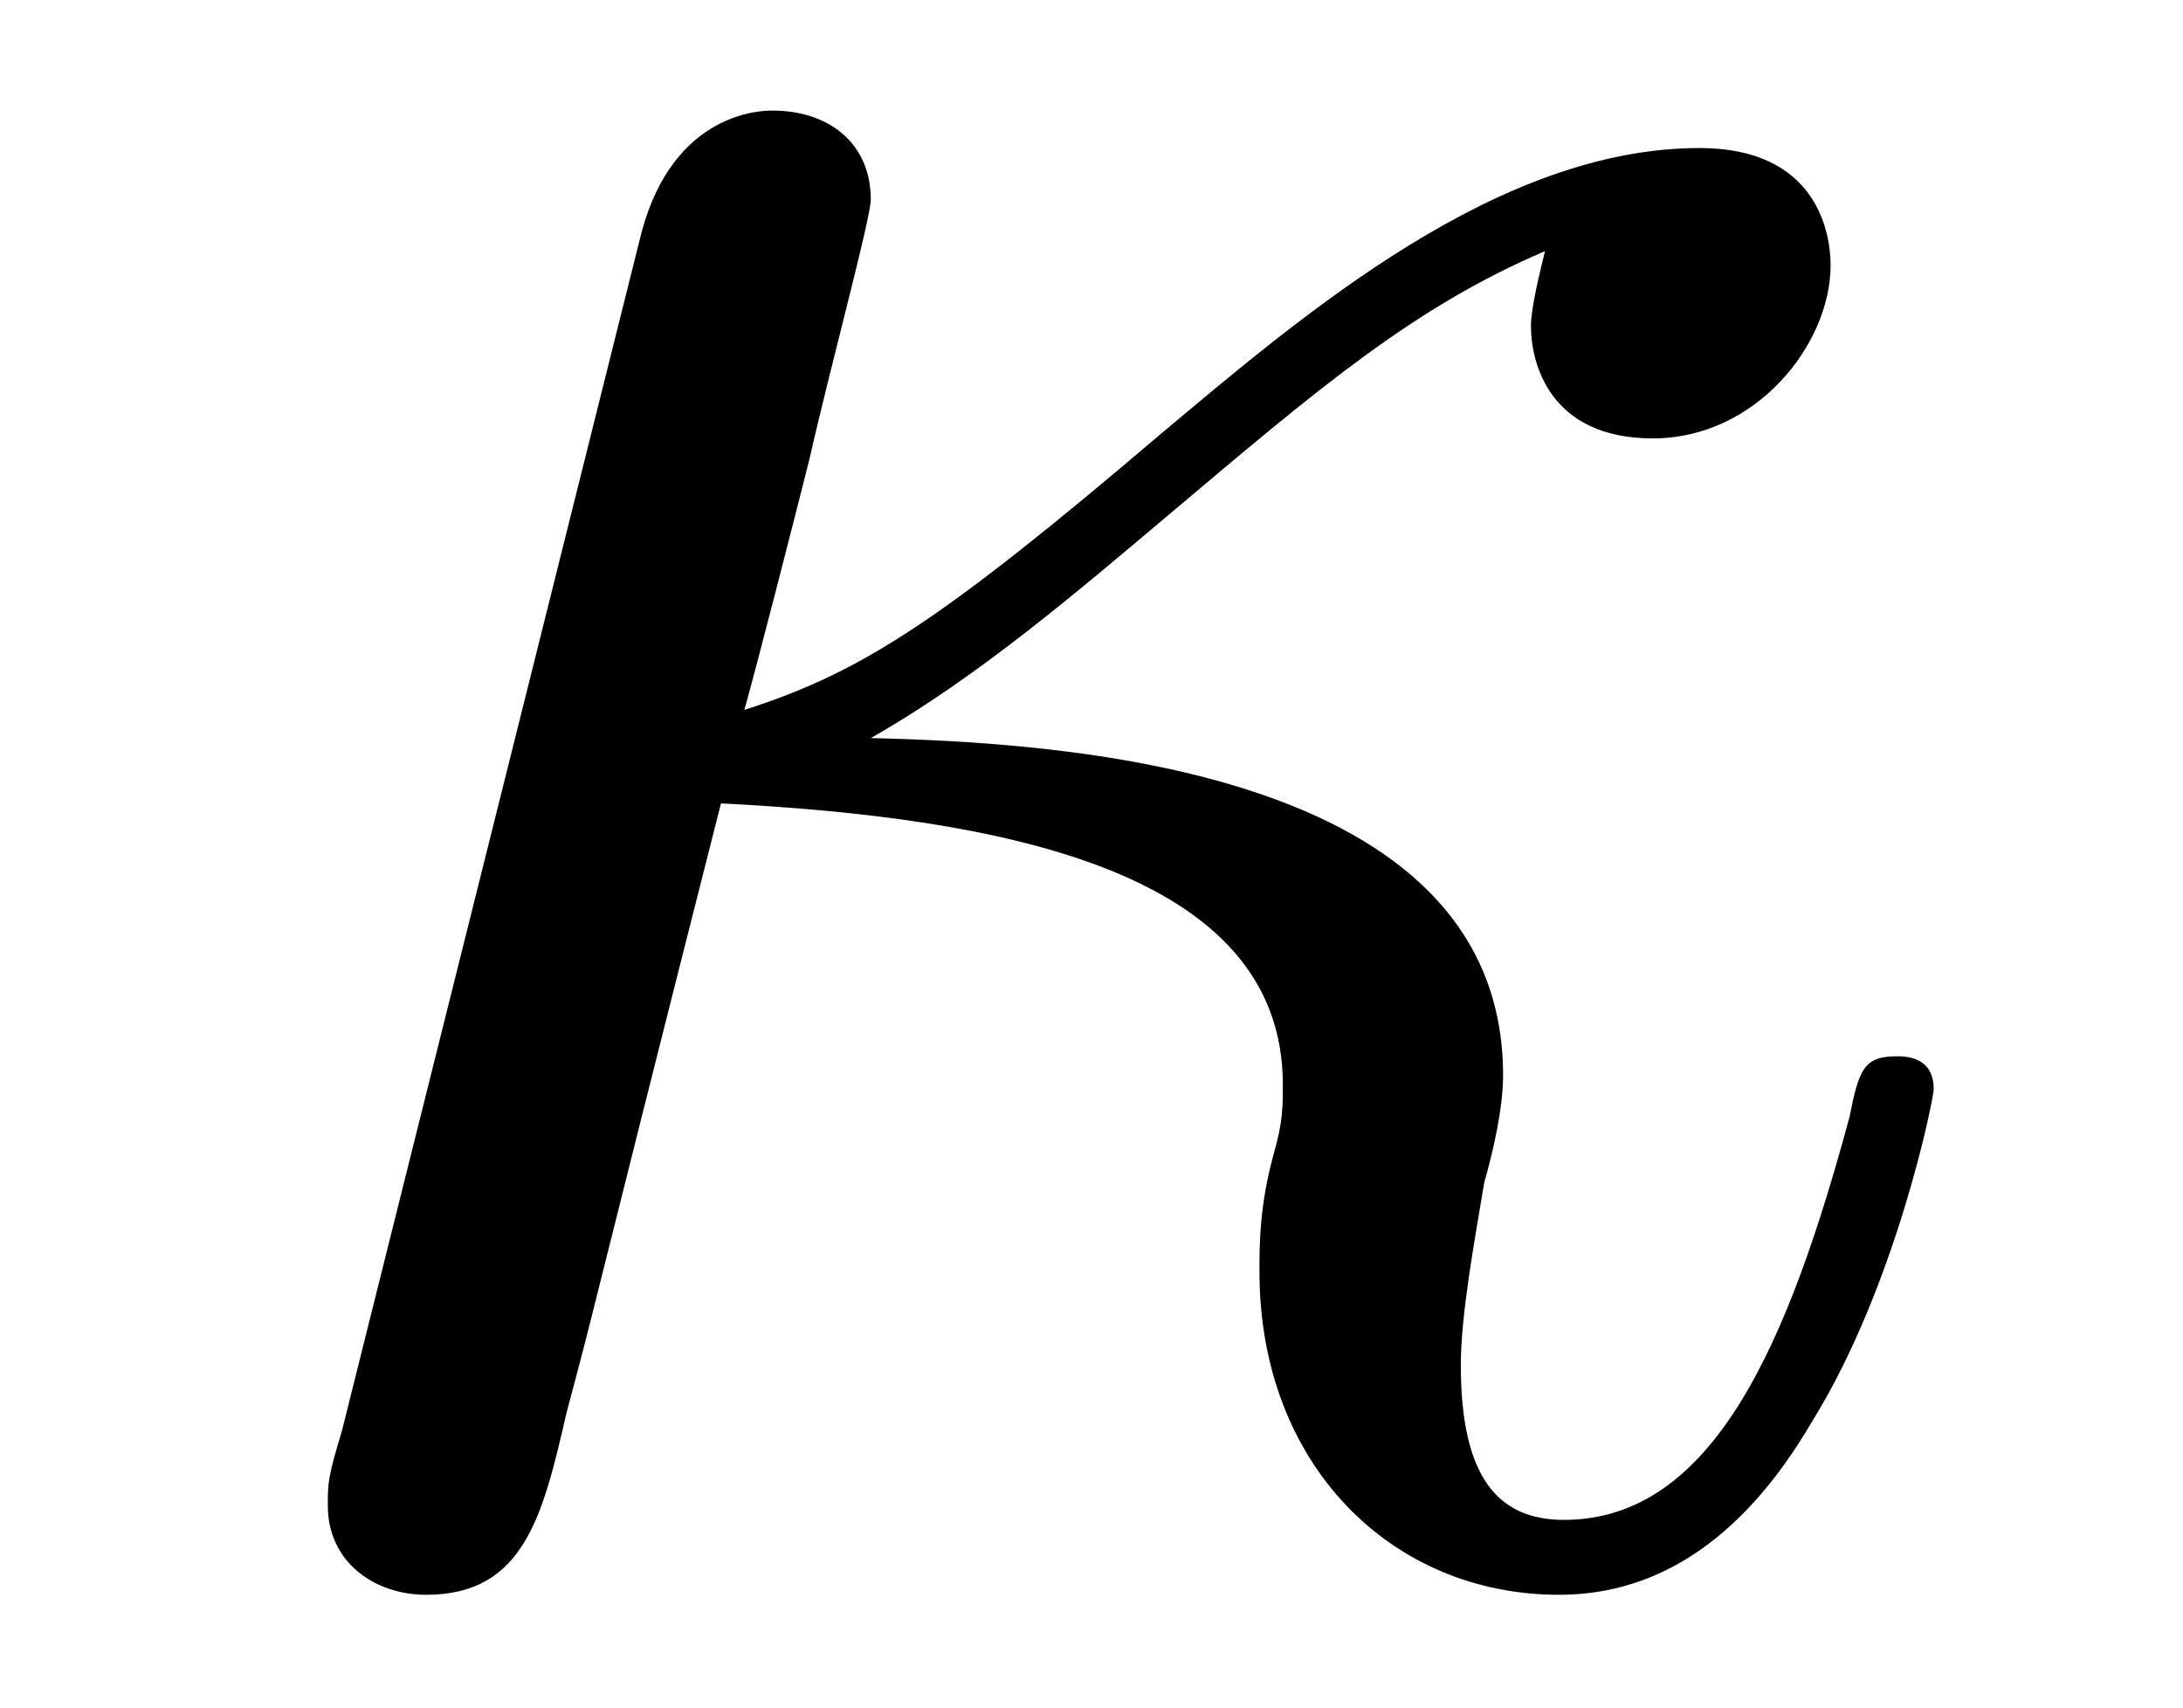
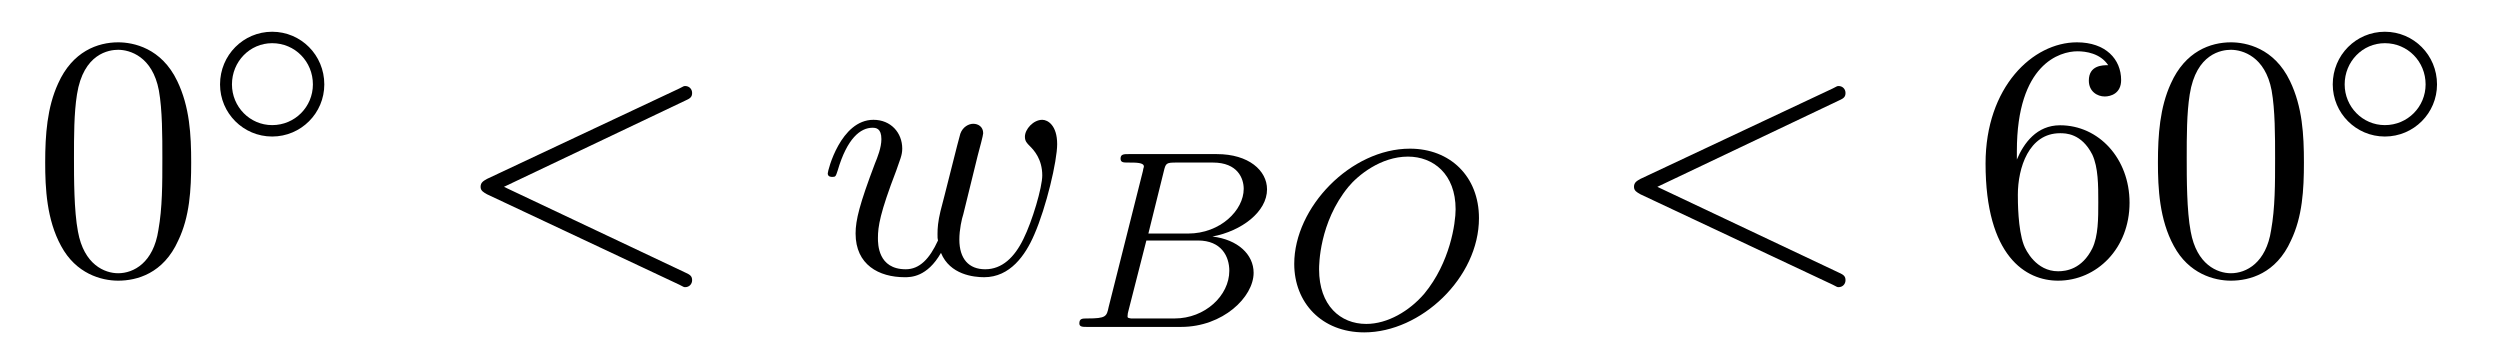
- <svg xmlns="http://www.w3.org/2000/svg" xmlns:xlink="http://www.w3.org/1999/xlink" viewBox="0 0 7.285 5.697" version="1.2">
+ <svg xmlns="http://www.w3.org/2000/svg" xmlns:xlink="http://www.w3.org/1999/xlink" viewBox="0 0 78.668 11.287" version="1.2">
  <defs>
    <g>
      <symbol overflow="visible" id="glyph0-0">
        <path style="stroke:none;" d="" />
      </symbol>
      <symbol overflow="visible" id="glyph0-1">
-         <path style="stroke:none;" d="M 0.641 -0.422 C 0.594 -0.266 0.594 -0.25 0.594 -0.172 C 0.594 0.016 0.75 0.125 0.922 0.125 C 1.25 0.125 1.312 -0.141 1.391 -0.484 C 1.5 -0.891 1.438 -0.672 1.906 -2.516 C 2.828 -2.469 3.781 -2.297 3.781 -1.578 C 3.781 -1.5 3.781 -1.453 3.75 -1.344 C 3.703 -1.172 3.703 -1.047 3.703 -0.953 C 3.703 -0.312 4.141 0.125 4.703 0.125 C 5.047 0.125 5.328 -0.078 5.547 -0.453 C 5.828 -0.906 5.953 -1.531 5.953 -1.562 C 5.953 -1.672 5.859 -1.672 5.828 -1.672 C 5.719 -1.672 5.703 -1.625 5.672 -1.469 C 5.469 -0.719 5.219 -0.125 4.719 -0.125 C 4.5 -0.125 4.375 -0.266 4.375 -0.641 C 4.375 -0.812 4.422 -1.062 4.453 -1.25 C 4.484 -1.359 4.516 -1.5 4.516 -1.609 C 4.516 -2.641 3.016 -2.719 2.406 -2.734 C 2.766 -2.938 3.109 -3.234 3.406 -3.484 C 3.906 -3.906 4.219 -4.172 4.656 -4.359 C 4.641 -4.297 4.609 -4.172 4.609 -4.109 C 4.609 -3.984 4.672 -3.734 5.016 -3.734 C 5.359 -3.734 5.609 -4.047 5.609 -4.312 C 5.609 -4.422 5.562 -4.703 5.172 -4.703 C 4.5 -4.703 3.859 -4.156 3.375 -3.75 C 2.641 -3.125 2.375 -2.953 1.984 -2.828 C 2.016 -2.938 2.156 -3.484 2.203 -3.672 C 2.266 -3.953 2.406 -4.469 2.406 -4.531 C 2.406 -4.719 2.266 -4.828 2.078 -4.828 C 2.047 -4.828 1.75 -4.828 1.641 -4.422 Z M 0.641 -0.422 " />
+         <path style="stroke:none;" d="M 5.016 -3.484 C 5.016 -4.359 4.969 -5.234 4.578 -6.047 C 4.078 -7.094 3.188 -7.266 2.719 -7.266 C 2.078 -7.266 1.281 -6.984 0.828 -5.969 C 0.484 -5.219 0.422 -4.359 0.422 -3.484 C 0.422 -2.672 0.469 -1.688 0.922 -0.859 C 1.391 0.016 2.188 0.234 2.719 0.234 C 3.297 0.234 4.141 0.016 4.609 -1.031 C 4.969 -1.781 5.016 -2.625 5.016 -3.484 Z M 2.719 0 C 2.297 0 1.641 -0.266 1.453 -1.312 C 1.328 -1.969 1.328 -2.984 1.328 -3.625 C 1.328 -4.312 1.328 -5.031 1.422 -5.625 C 1.625 -6.922 2.438 -7.031 2.719 -7.031 C 3.078 -7.031 3.797 -6.828 4 -5.75 C 4.109 -5.141 4.109 -4.312 4.109 -3.625 C 4.109 -2.797 4.109 -2.062 3.984 -1.359 C 3.828 -0.328 3.203 0 2.719 0 Z M 2.719 0 " />
+       </symbol>
+       <symbol overflow="visible" id="glyph0-2">
+         <path style="stroke:none;" d="M 1.438 -3.578 L 1.438 -3.844 C 1.438 -6.594 2.797 -6.984 3.344 -6.984 C 3.609 -6.984 4.062 -6.922 4.312 -6.547 C 4.141 -6.547 3.703 -6.547 3.703 -6.062 C 3.703 -5.719 3.969 -5.562 4.203 -5.562 C 4.391 -5.562 4.719 -5.656 4.719 -6.078 C 4.719 -6.734 4.234 -7.266 3.328 -7.266 C 1.938 -7.266 0.453 -5.859 0.453 -3.453 C 0.453 -0.531 1.719 0.234 2.734 0.234 C 3.953 0.234 4.984 -0.781 4.984 -2.219 C 4.984 -3.609 4.016 -4.656 2.797 -4.656 C 2.062 -4.656 1.656 -4.094 1.438 -3.578 Z M 2.734 -0.062 C 2.047 -0.062 1.719 -0.719 1.656 -0.891 C 1.469 -1.391 1.469 -2.266 1.469 -2.469 C 1.469 -3.312 1.812 -4.406 2.797 -4.406 C 2.969 -4.406 3.469 -4.406 3.812 -3.734 C 4 -3.328 4 -2.766 4 -2.234 C 4 -1.719 4 -1.172 3.812 -0.781 C 3.484 -0.125 2.984 -0.062 2.734 -0.062 Z M 2.734 -0.062 " />
+       </symbol>
+       <symbol overflow="visible" id="glyph1-0">
+         <path style="stroke:none;" d="" />
+       </symbol>
+       <symbol overflow="visible" id="glyph1-1">
+         <path style="stroke:none;" d="M 3.75 -1.984 C 3.75 -2.906 3.016 -3.641 2.109 -3.641 C 1.203 -3.641 0.469 -2.906 0.469 -1.984 C 0.469 -1.078 1.203 -0.344 2.109 -0.344 C 3.016 -0.344 3.75 -1.078 3.75 -1.984 Z M 2.109 -0.703 C 1.406 -0.703 0.844 -1.281 0.844 -1.984 C 0.844 -2.703 1.406 -3.281 2.109 -3.281 C 2.828 -3.281 3.391 -2.703 3.391 -1.984 C 3.391 -1.281 2.828 -0.703 2.109 -0.703 Z M 2.109 -0.703 " />
+       </symbol>
+       <symbol overflow="visible" id="glyph2-0">
+         <path style="stroke:none;" d="" />
+       </symbol>
+       <symbol overflow="visible" id="glyph2-1">
+         <path style="stroke:none;" d="M 7.359 -5.438 C 7.5 -5.5 7.562 -5.547 7.562 -5.672 C 7.562 -5.797 7.469 -5.891 7.344 -5.891 C 7.312 -5.891 7.297 -5.891 7.156 -5.812 L 1.109 -2.969 C 1 -2.906 0.906 -2.859 0.906 -2.719 C 0.906 -2.594 1 -2.547 1.109 -2.484 L 7.156 0.359 C 7.297 0.438 7.312 0.438 7.344 0.438 C 7.469 0.438 7.562 0.344 7.562 0.219 C 7.562 0.094 7.5 0.047 7.359 -0.016 L 1.641 -2.719 Z M 7.359 -5.438 " />
+       </symbol>
+       <symbol overflow="visible" id="glyph2-2">
+         <path style="stroke:none;" d="M 5.031 -3.703 C 5.094 -3.938 5.203 -4.344 5.203 -4.406 C 5.203 -4.609 5.047 -4.703 4.891 -4.703 C 4.75 -4.703 4.562 -4.609 4.484 -4.391 C 4.453 -4.312 3.938 -2.234 3.859 -1.953 C 3.781 -1.625 3.766 -1.422 3.766 -1.234 C 3.766 -1.109 3.766 -1.094 3.781 -1.031 C 3.516 -0.453 3.203 -0.125 2.766 -0.125 C 1.891 -0.125 1.891 -0.922 1.891 -1.109 C 1.891 -1.469 1.953 -1.891 2.469 -3.234 C 2.578 -3.562 2.656 -3.703 2.656 -3.922 C 2.656 -4.422 2.297 -4.828 1.75 -4.828 C 0.719 -4.828 0.312 -3.234 0.312 -3.141 C 0.312 -3.031 0.422 -3.031 0.453 -3.031 C 0.562 -3.031 0.562 -3.047 0.625 -3.234 C 0.922 -4.25 1.344 -4.578 1.719 -4.578 C 1.828 -4.578 2 -4.562 2 -4.219 C 2 -3.953 1.875 -3.641 1.797 -3.453 C 1.312 -2.172 1.188 -1.672 1.188 -1.25 C 1.188 -0.266 1.922 0.125 2.734 0.125 C 2.922 0.125 3.438 0.125 3.875 -0.641 C 4.156 0.047 4.906 0.125 5.234 0.125 C 6.047 0.125 6.531 -0.562 6.812 -1.219 C 7.188 -2.078 7.531 -3.531 7.531 -4.062 C 7.531 -4.656 7.234 -4.828 7.062 -4.828 C 6.781 -4.828 6.516 -4.531 6.516 -4.297 C 6.516 -4.156 6.578 -4.094 6.672 -4 C 6.797 -3.875 7.062 -3.594 7.062 -3.078 C 7.062 -2.703 6.75 -1.641 6.469 -1.078 C 6.188 -0.5 5.797 -0.125 5.266 -0.125 C 4.75 -0.125 4.453 -0.453 4.453 -1.062 C 4.453 -1.375 4.531 -1.719 4.578 -1.859 Z M 5.031 -3.703 " />
+       </symbol>
+       <symbol overflow="visible" id="glyph3-0">
+         <path style="stroke:none;" d="" />
+       </symbol>
+       <symbol overflow="visible" id="glyph3-1">
+         <path style="stroke:none;" d="M 1.344 -0.625 C 1.281 -0.328 1.266 -0.266 0.672 -0.266 C 0.516 -0.266 0.422 -0.266 0.422 -0.109 C 0.422 0 0.531 0 0.656 0 L 3.625 0 C 4.938 0 5.906 -0.938 5.906 -1.703 C 5.906 -2.281 5.406 -2.75 4.609 -2.844 C 5.531 -3.016 6.328 -3.625 6.328 -4.328 C 6.328 -4.922 5.75 -5.438 4.75 -5.438 L 1.969 -5.438 C 1.828 -5.438 1.719 -5.438 1.719 -5.297 C 1.719 -5.172 1.812 -5.172 1.953 -5.172 C 2.219 -5.172 2.453 -5.172 2.453 -5.047 C 2.453 -5.016 2.438 -5.016 2.422 -4.906 Z M 2.594 -2.938 L 3.078 -4.891 C 3.141 -5.156 3.156 -5.172 3.484 -5.172 L 4.625 -5.172 C 5.406 -5.172 5.594 -4.672 5.594 -4.344 C 5.594 -3.672 4.859 -2.938 3.844 -2.938 Z M 2.047 -0.266 C 1.969 -0.281 1.938 -0.281 1.938 -0.328 C 1.938 -0.391 1.953 -0.469 1.969 -0.516 L 2.531 -2.719 L 4.156 -2.719 C 4.891 -2.719 5.141 -2.219 5.141 -1.766 C 5.141 -0.984 4.375 -0.266 3.422 -0.266 Z M 2.047 -0.266 " />
+       </symbol>
+       <symbol overflow="visible" id="glyph3-2">
+         <path style="stroke:none;" d="M 6.219 -3.422 C 6.219 -4.734 5.312 -5.609 4.047 -5.609 C 2.188 -5.609 0.406 -3.766 0.406 -1.984 C 0.406 -0.766 1.266 0.172 2.609 0.172 C 4.391 0.172 6.219 -1.547 6.219 -3.422 Z M 2.672 -0.094 C 1.859 -0.094 1.188 -0.672 1.188 -1.812 C 1.188 -1.938 1.188 -3.281 2.109 -4.406 C 2.406 -4.766 3.125 -5.359 3.984 -5.359 C 4.781 -5.359 5.484 -4.812 5.484 -3.703 C 5.484 -3.266 5.312 -2.031 4.5 -1.047 C 4.031 -0.5 3.344 -0.094 2.672 -0.094 Z M 2.672 -0.094 " />
      </symbol>
    </g>
-     <clipPath id="clip1">
-       <path d="M 1 0 L 7 0 L 7 5.695 L 1 5.695 Z M 1 0 " />
-     </clipPath>
  </defs>
  <g id="surface1">
-     <g clip-path="url(#clip1)" clip-rule="nonzero">
-       <g style="fill:rgb(0%,0%,0%);fill-opacity:1;">
-         <use xlink:href="#glyph0-1" x="0.5" y="5.197" />
-       </g>
+     <g style="fill:rgb(0%,0%,0%);fill-opacity:1;">
+       <use xlink:href="#glyph0-1" x="1" y="8.598" />
+     </g>
+     <g style="fill:rgb(0%,0%,0%);fill-opacity:1;">
+       <use xlink:href="#glyph1-1" x="6.455" y="4.64" />
+     </g>
+     <g style="fill:rgb(0%,0%,0%);fill-opacity:1;">
+       <use xlink:href="#glyph2-1" x="14.217" y="8.598" />
+     </g>
+     <g style="fill:rgb(0%,0%,0%);fill-opacity:1;">
+       <use xlink:href="#glyph2-2" x="25.735" y="8.598" />
+     </g>
+     <g style="fill:rgb(0%,0%,0%);fill-opacity:1;">
+       <use xlink:href="#glyph3-1" x="33.542" y="10.287" />
+     </g>
+     <g style="fill:rgb(0%,0%,0%);fill-opacity:1;">
+       <use xlink:href="#glyph3-2" x="40.32" y="10.287" />
+     </g>
+     <g style="fill:rgb(0%,0%,0%);fill-opacity:1;">
+       <use xlink:href="#glyph2-1" x="50.511" y="8.598" />
+     </g>
+     <g style="fill:rgb(0%,0%,0%);fill-opacity:1;">
+       <use xlink:href="#glyph0-2" x="62.027" y="8.598" />
+       <use xlink:href="#glyph0-1" x="67.482" y="8.598" />
+     </g>
+     <g style="fill:rgb(0%,0%,0%);fill-opacity:1;">
+       <use xlink:href="#glyph1-1" x="72.936" y="4.64" />
    </g>
  </g>
</svg>
